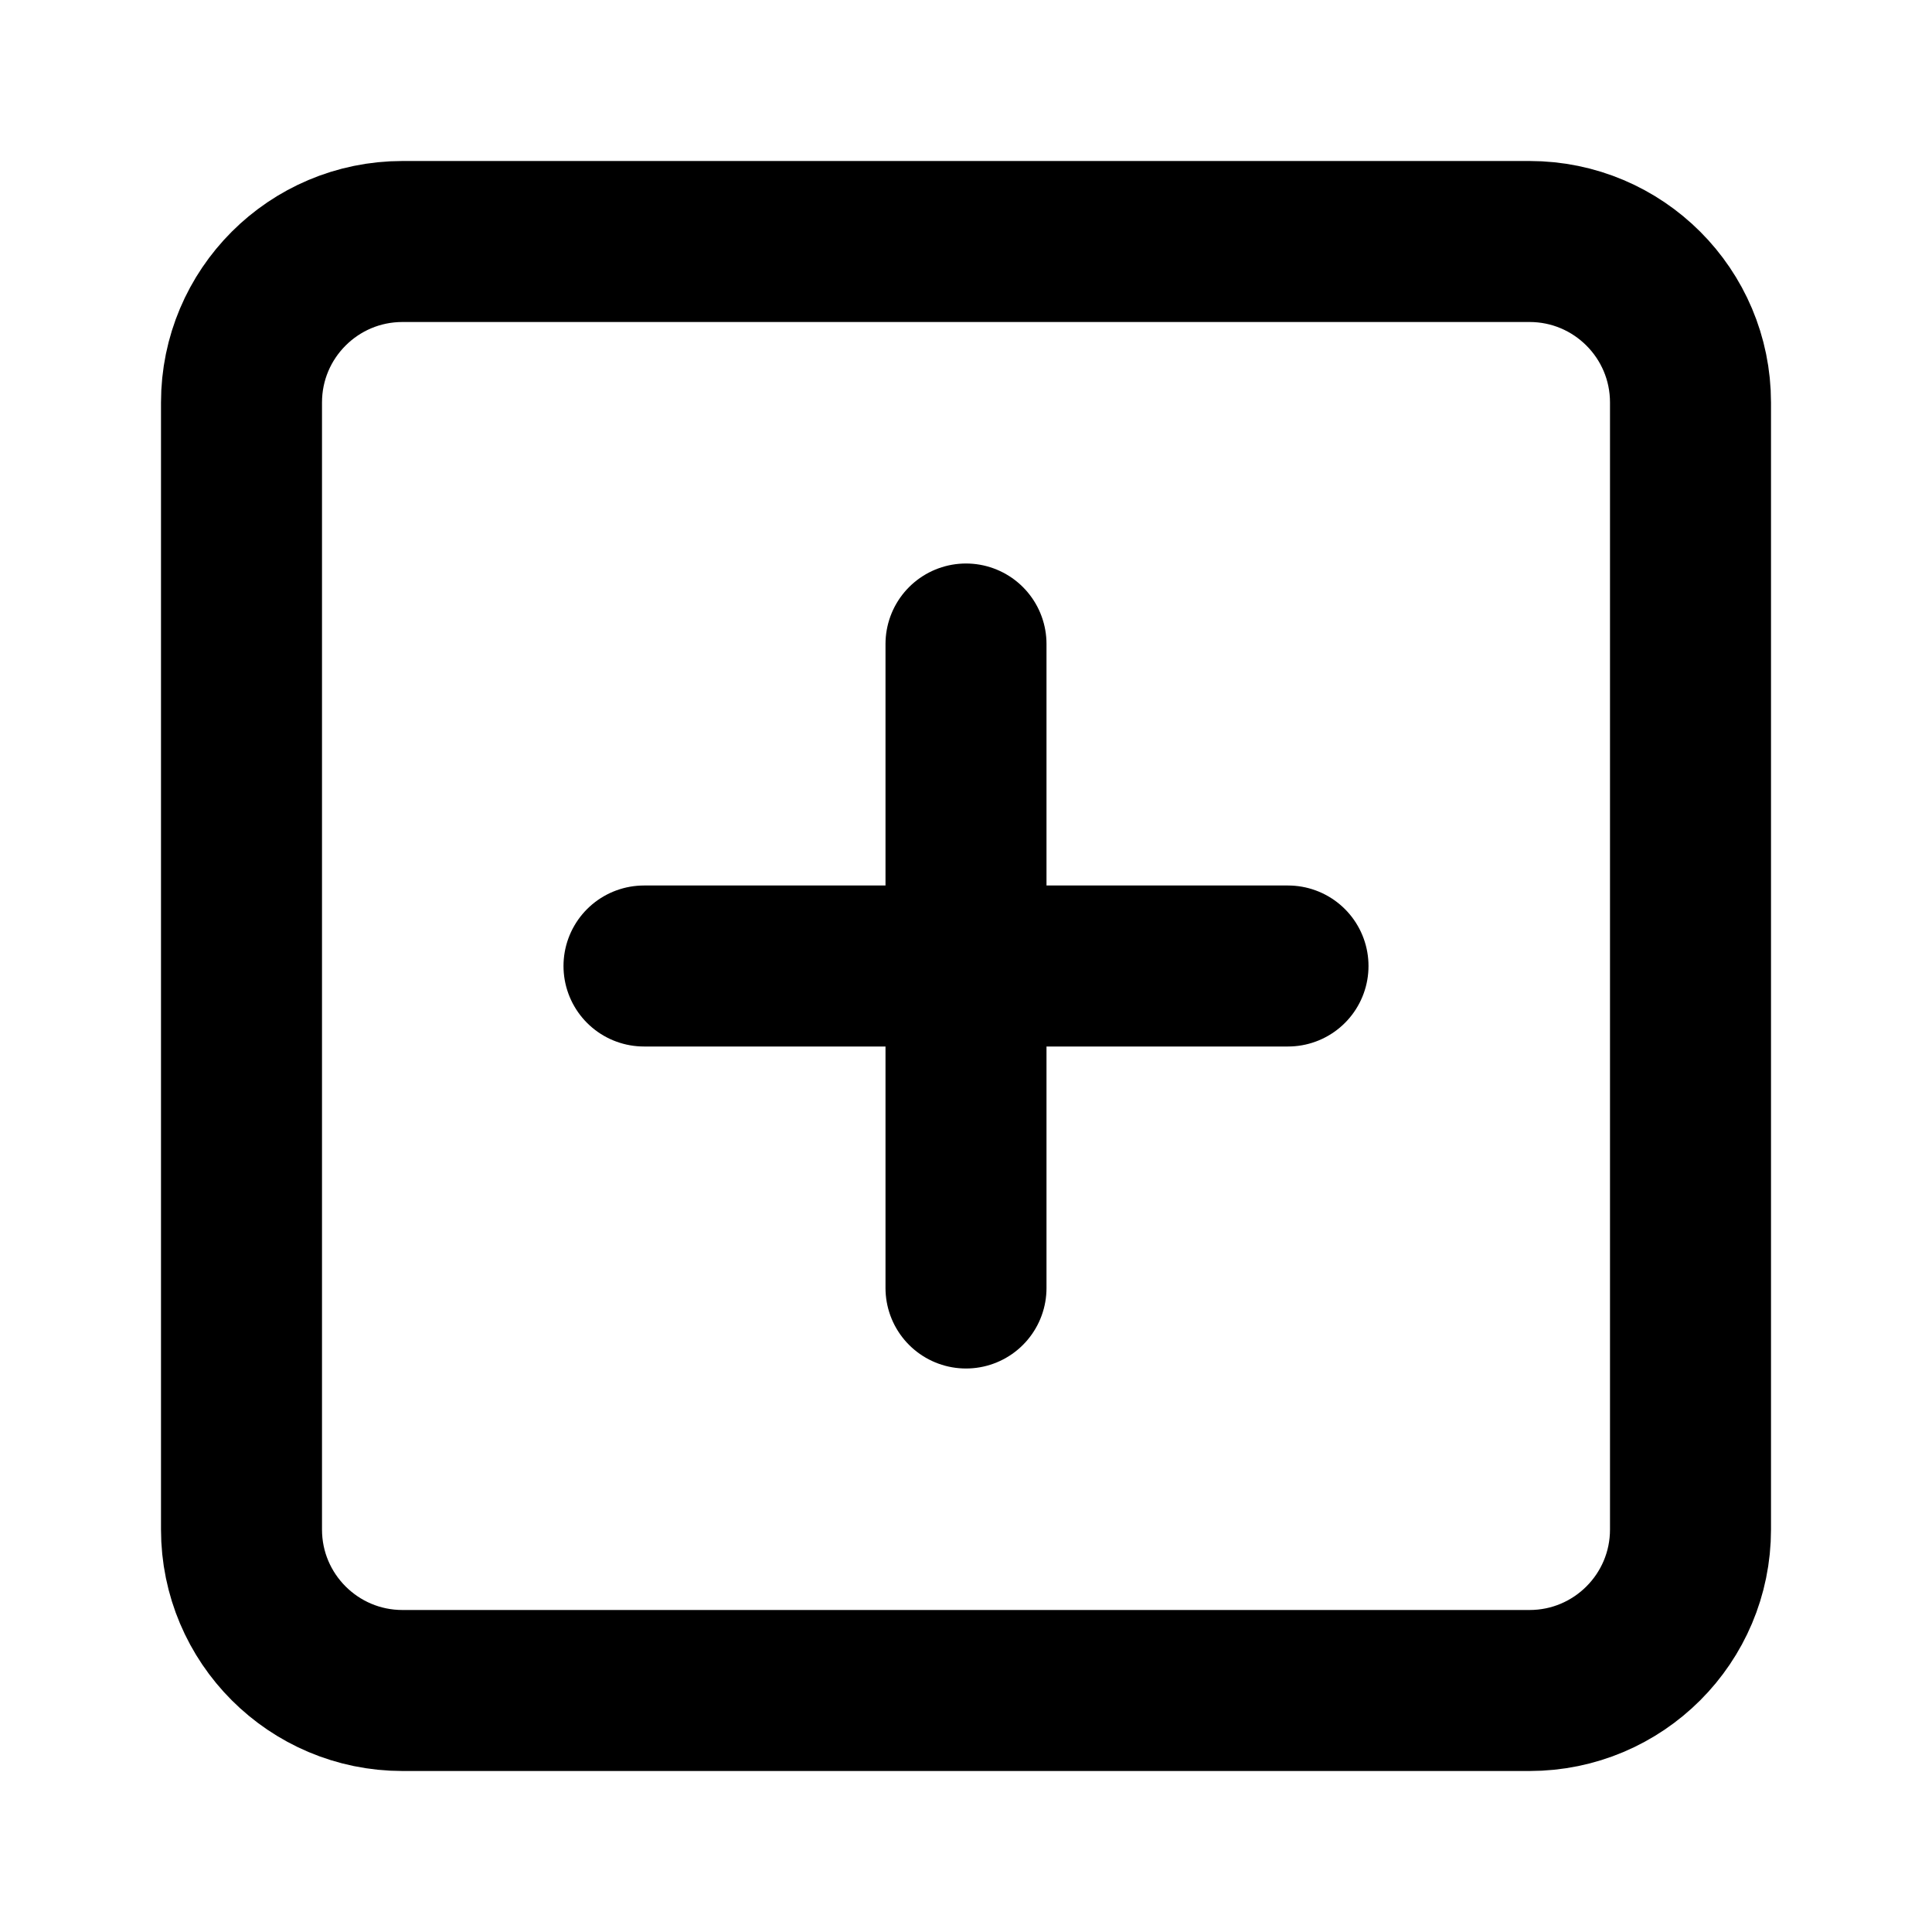
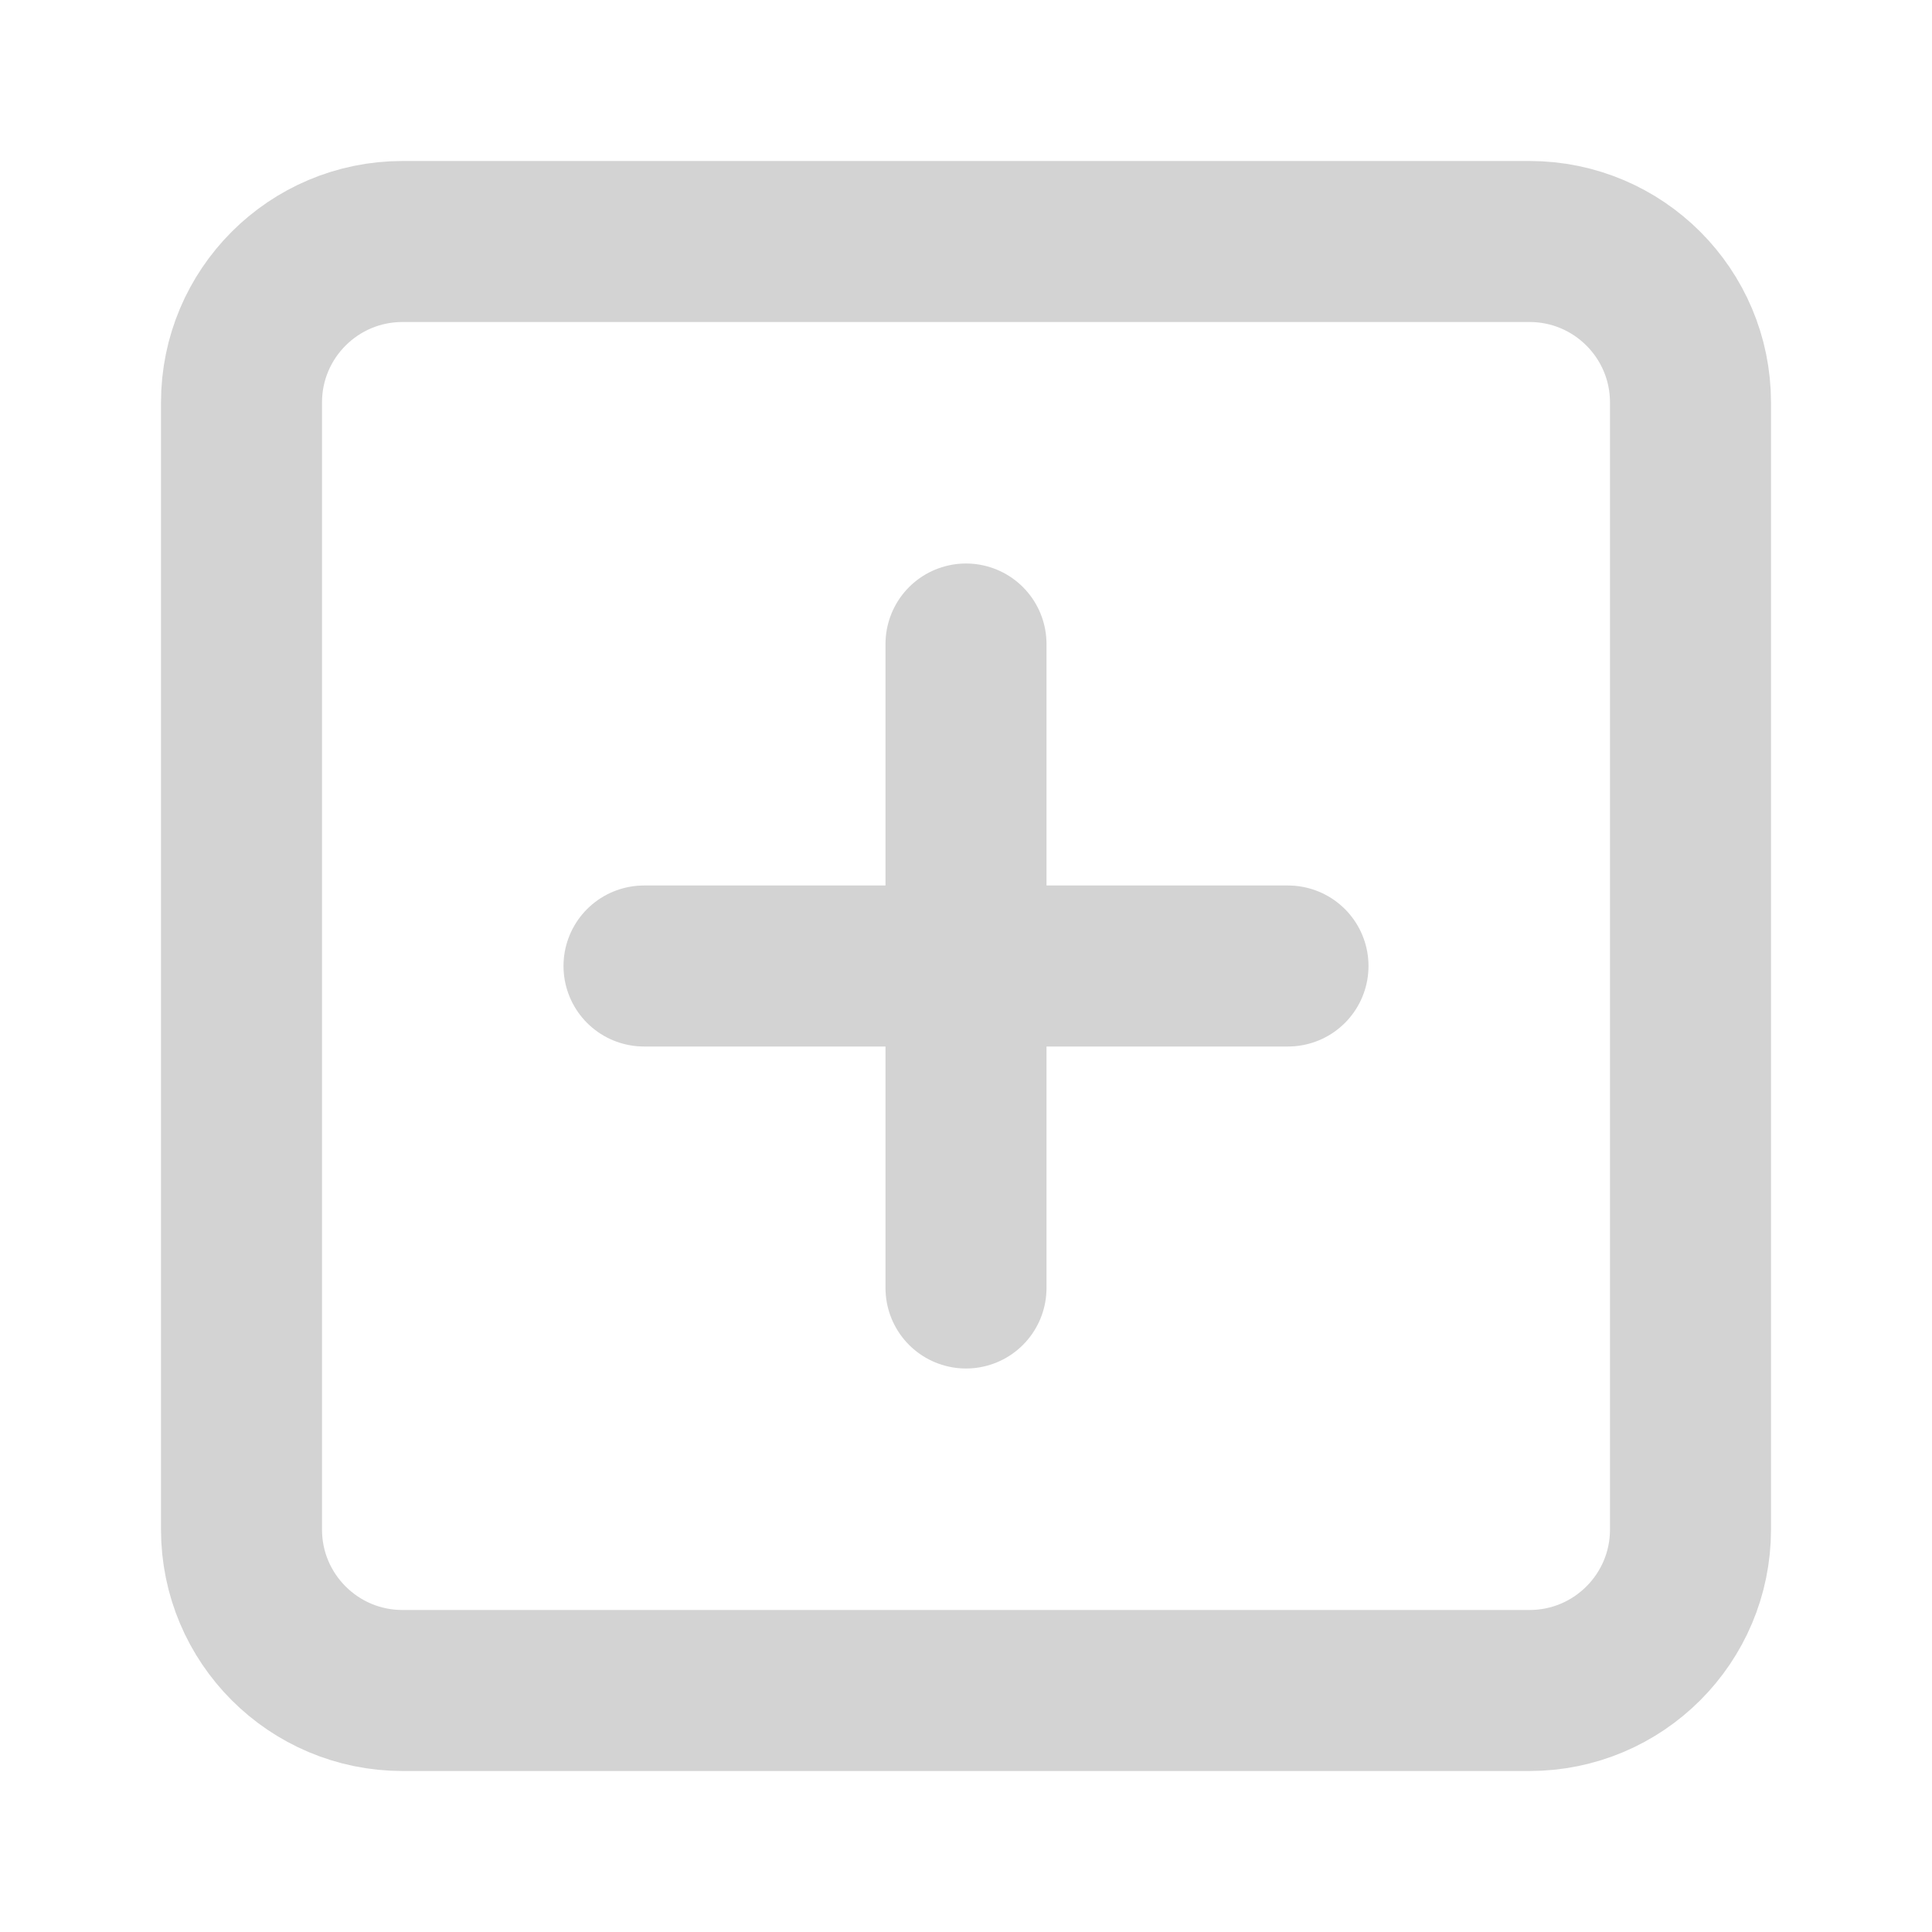
- <svg xmlns="http://www.w3.org/2000/svg" width="24" height="24" viewBox="0 0 24 24" fill="none" stroke="currentColor" stroke-width="2" stroke-linecap="round" stroke-linejoin="round" class="feather feather-plus-square">
+ <svg xmlns="http://www.w3.org/2000/svg" width="24" height="24" viewBox="0 0 24 24" fill="none" stroke="lightgray" stroke-width="2" stroke-linecap="round" stroke-linejoin="round" class="feather feather-plus-square">
  <rect x="3" y="3" width="18" height="18" rx="2" ry="2" />
  <line x1="12" y1="8" x2="12" y2="16" />
  <line x1="8" y1="12" x2="16" y2="12" />
</svg>
